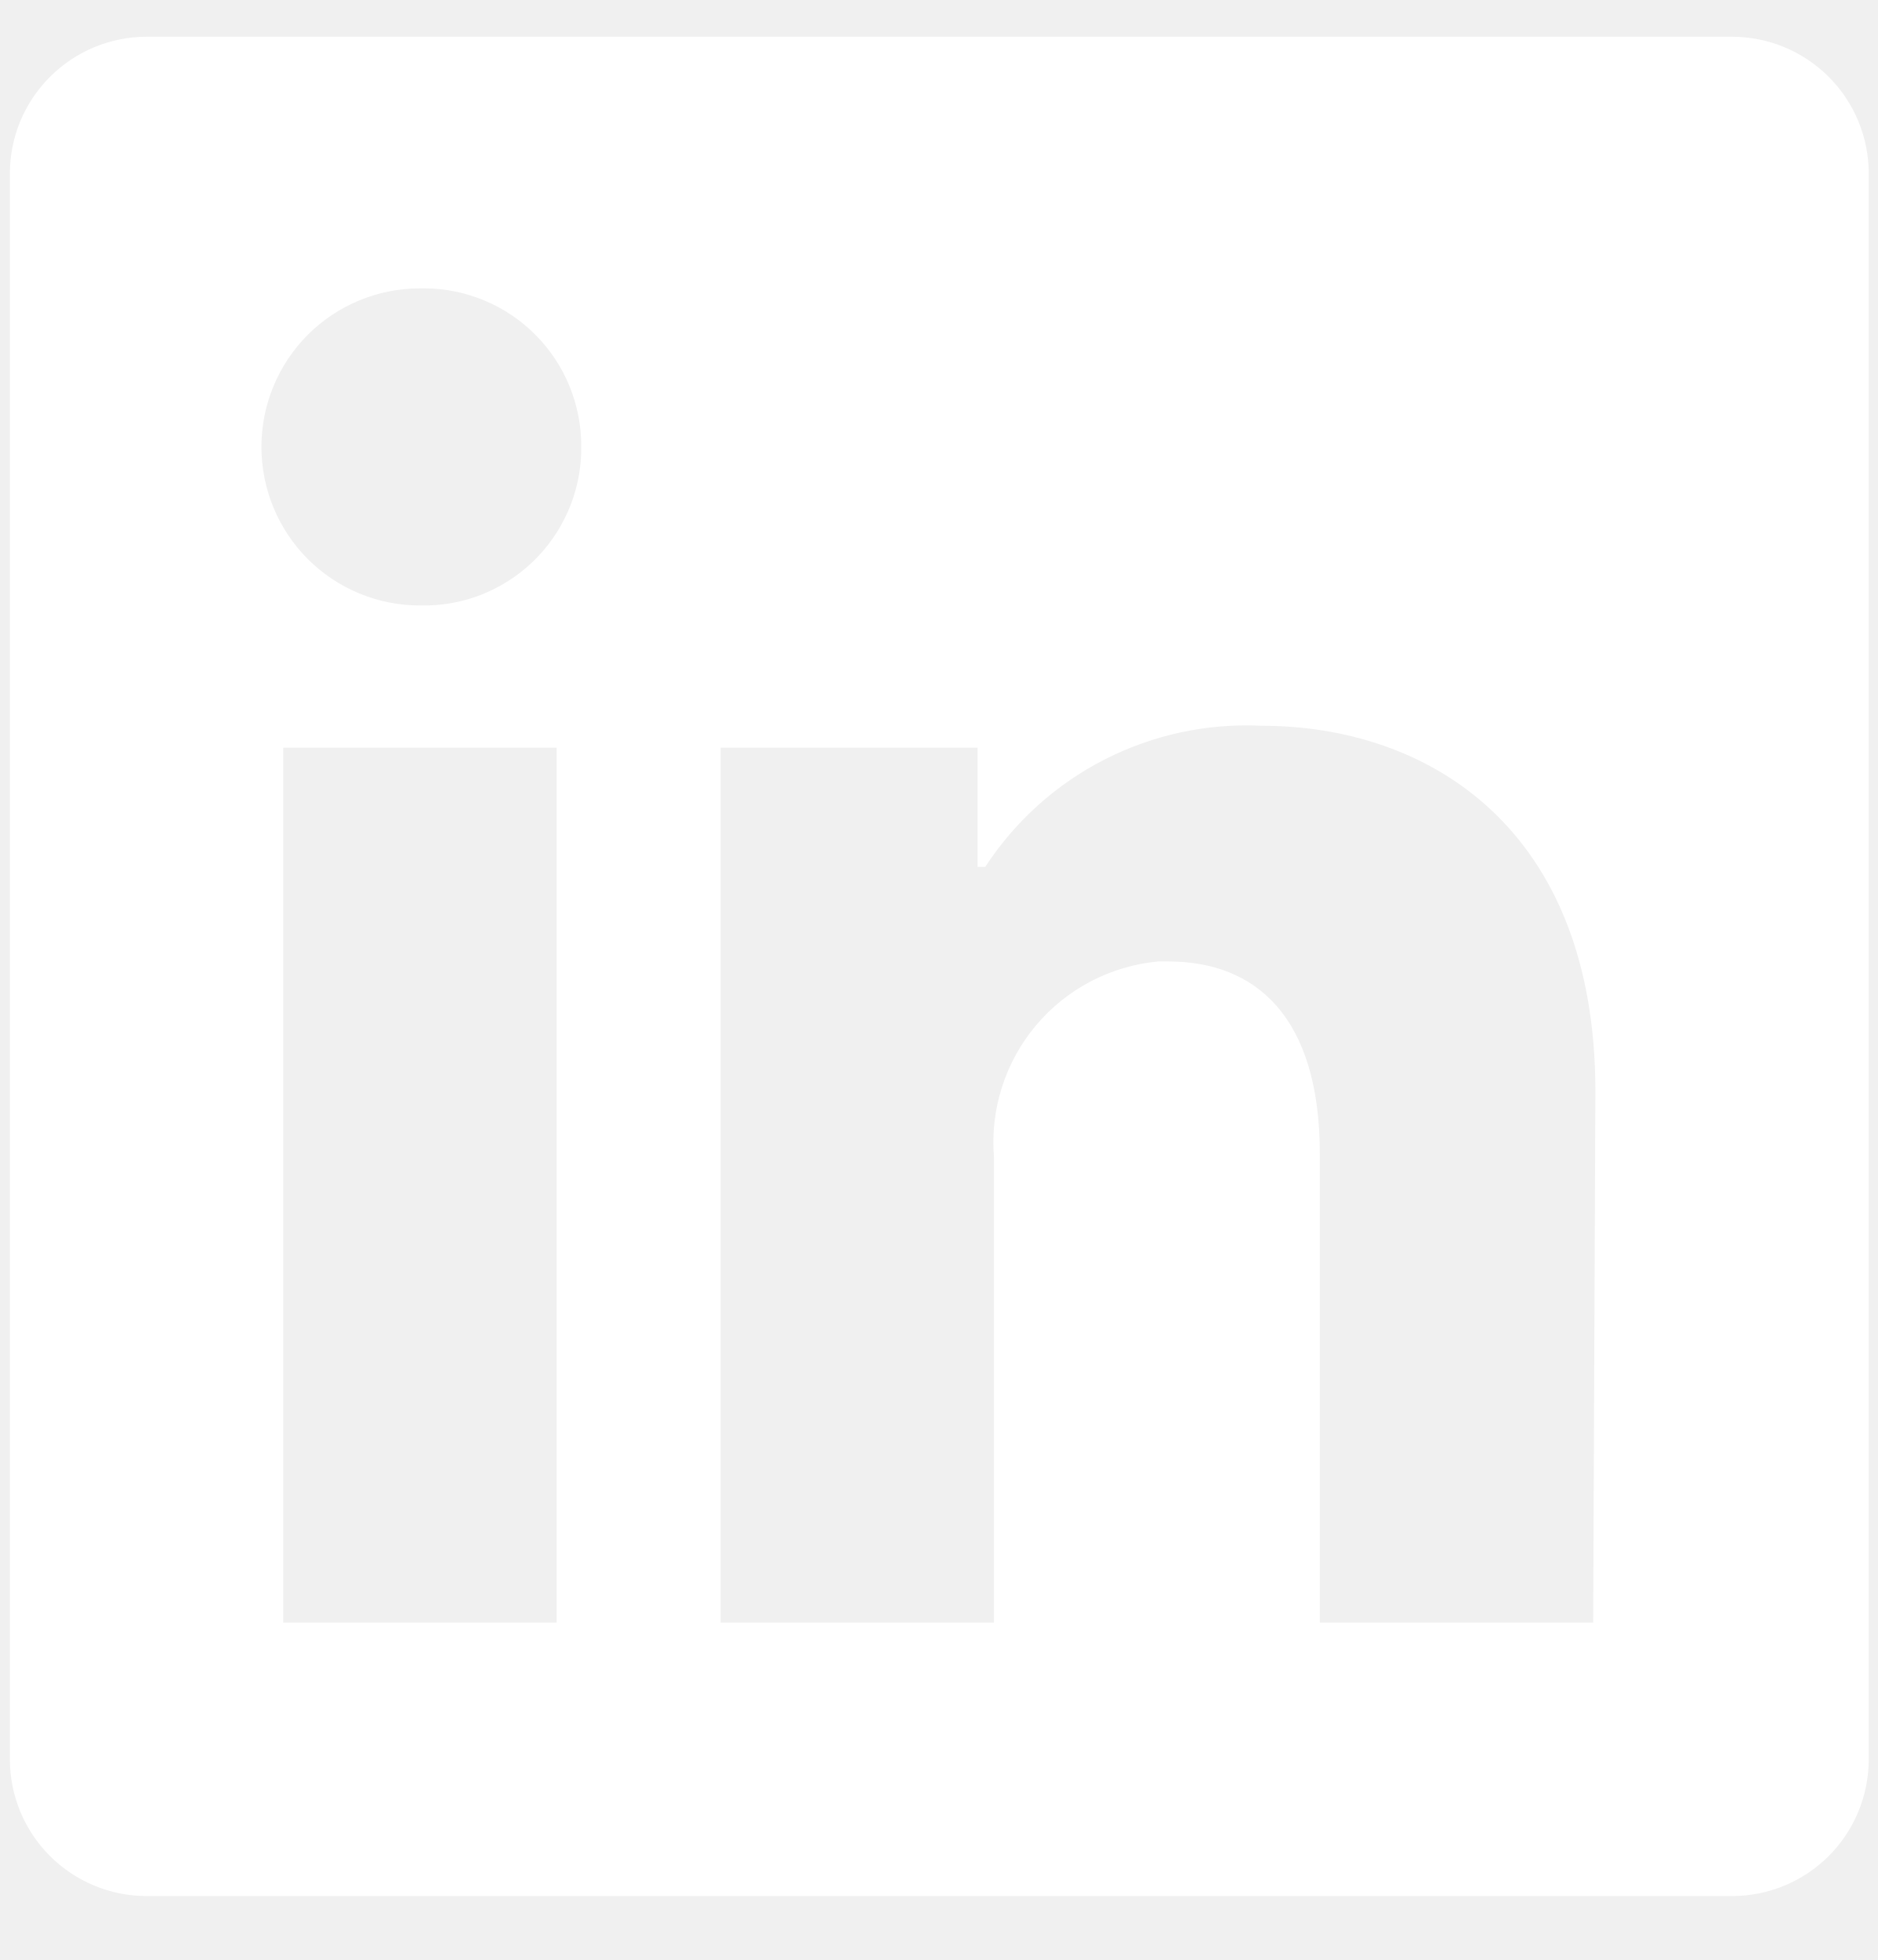
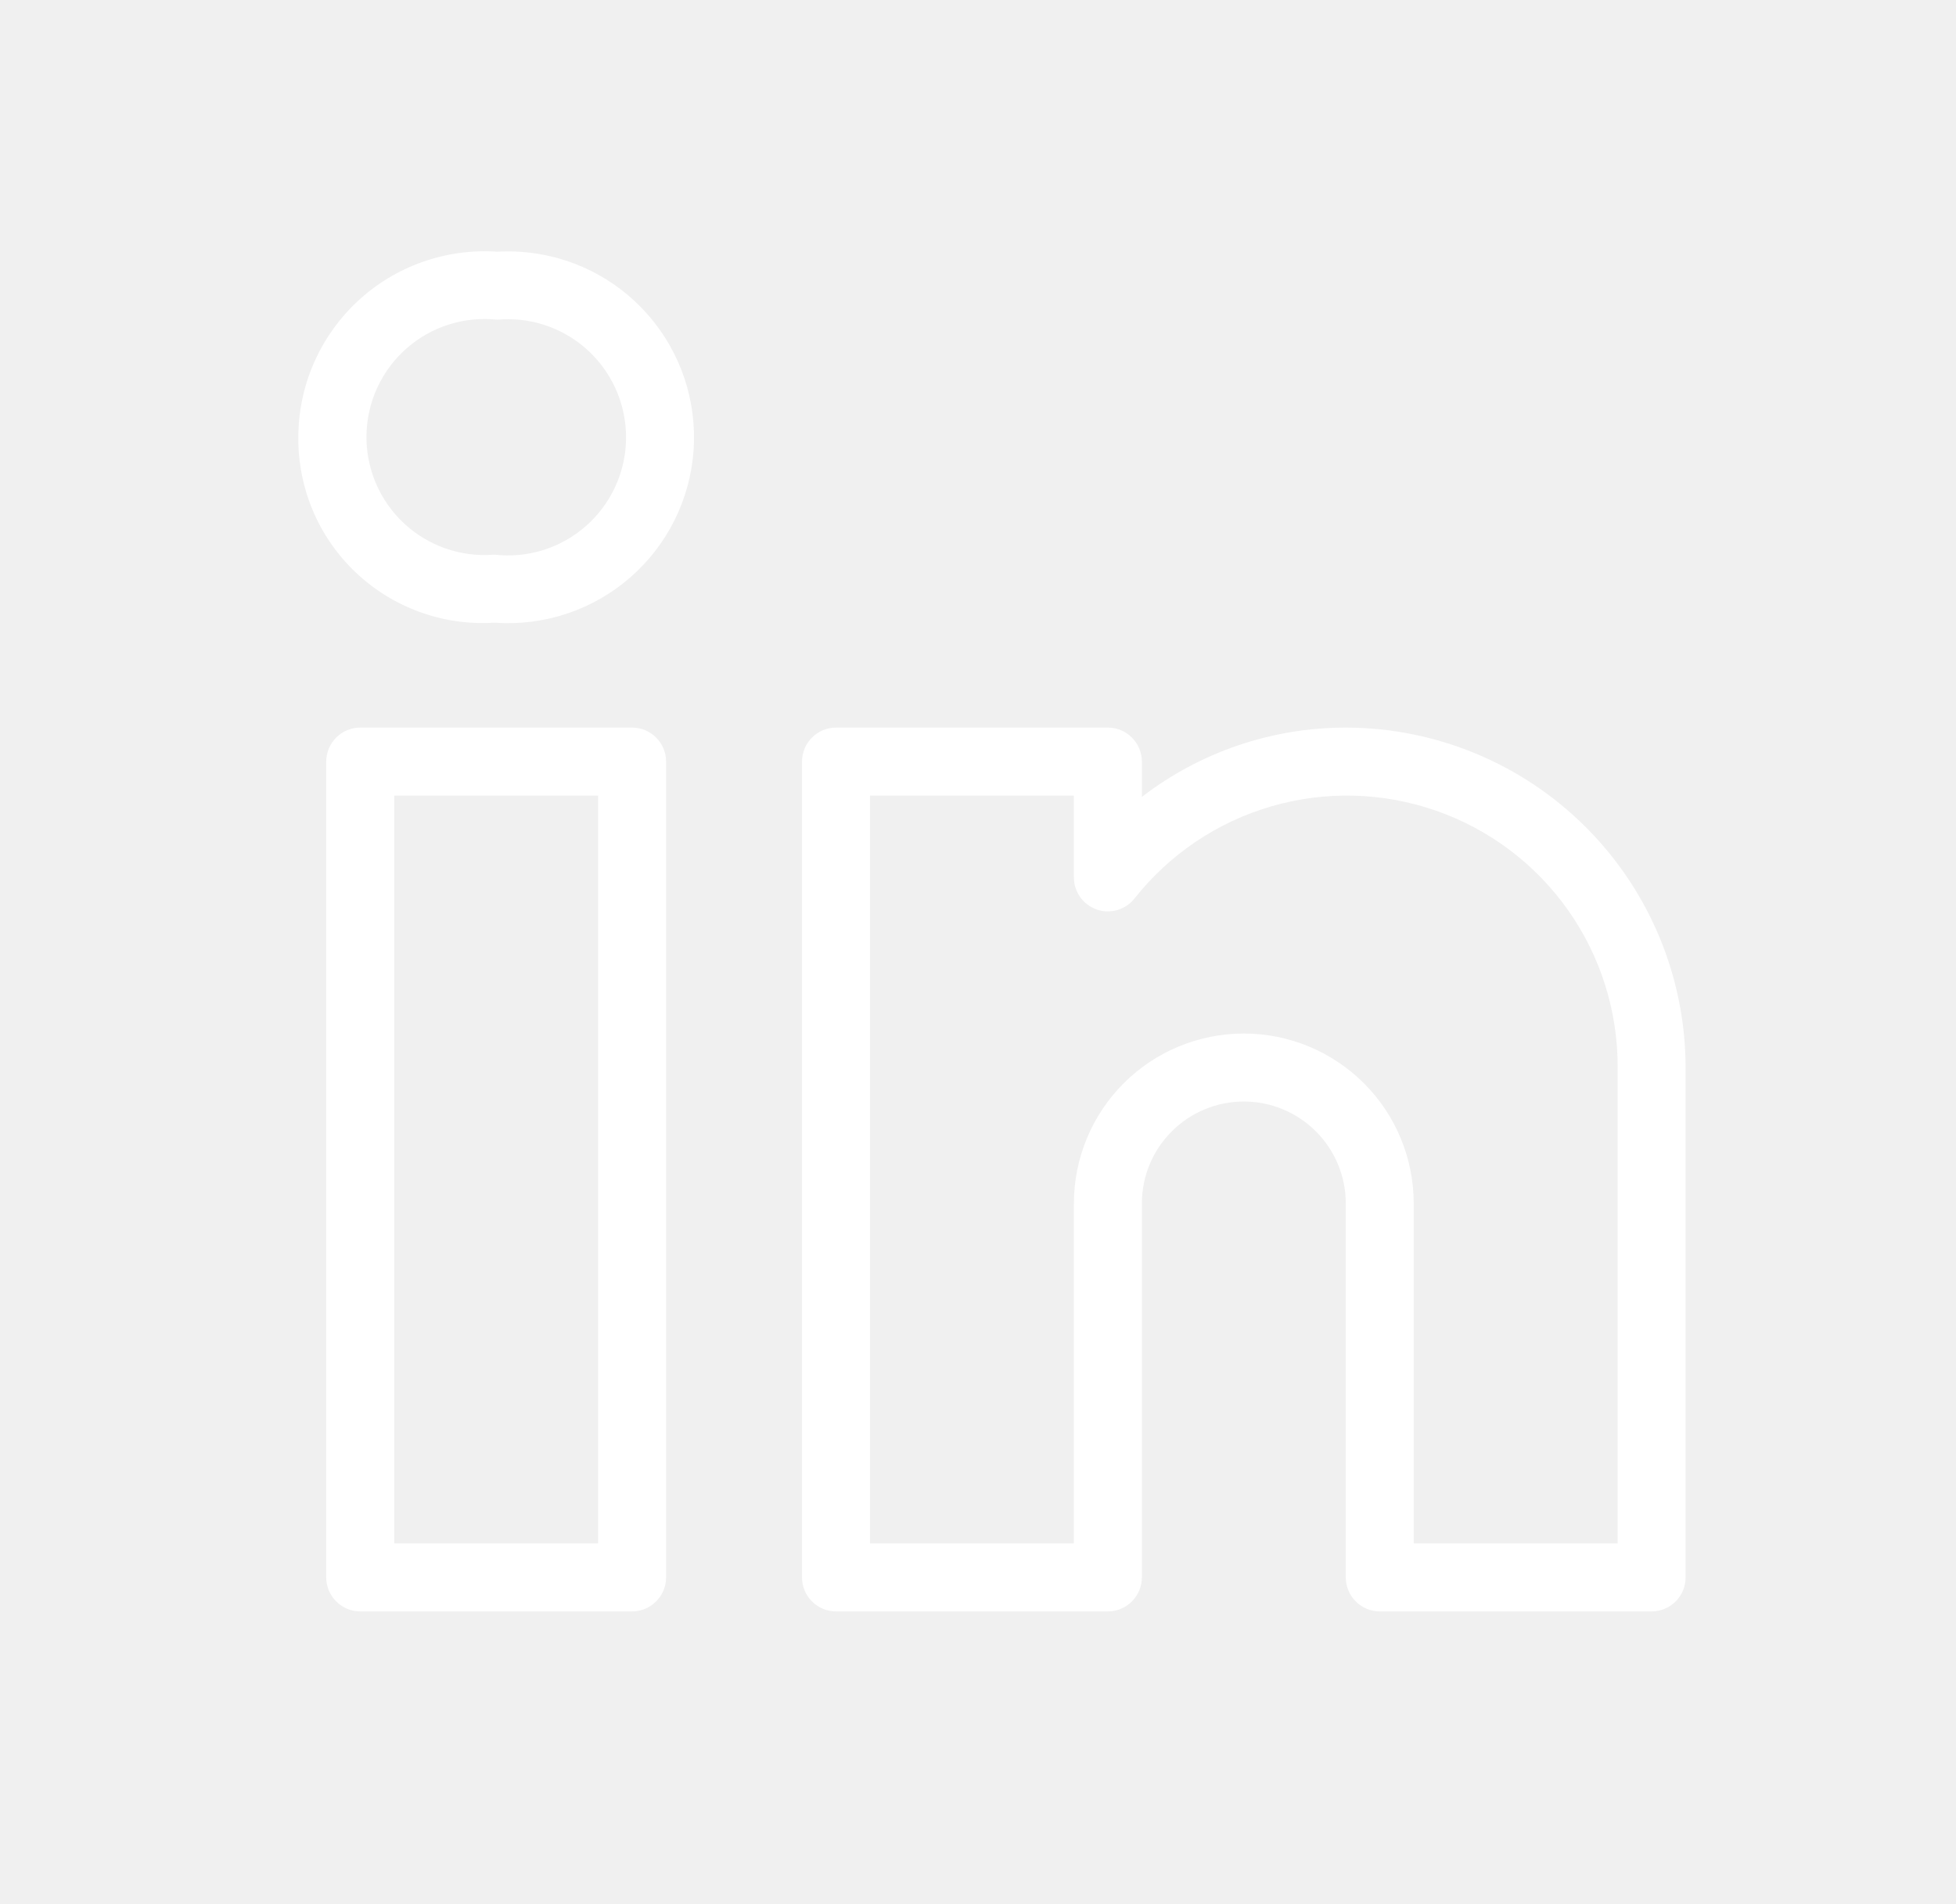
- <svg xmlns="http://www.w3.org/2000/svg" width="23" height="24" viewBox="0 0 23 24" fill="none">
-   <path d="M22.888 2.124V21.543C22.888 21.987 22.712 22.413 22.398 22.727C22.084 23.04 21.658 23.217 21.214 23.217H1.795C1.352 23.217 0.926 23.04 0.612 22.727C0.298 22.413 0.121 21.987 0.121 21.543L0.121 2.124C0.121 1.68 0.298 1.255 0.612 0.941C0.926 0.627 1.352 0.45 1.795 0.45L21.214 0.45C21.658 0.45 22.084 0.627 22.398 0.941C22.712 1.255 22.888 1.68 22.888 2.124ZM6.817 9.155H3.469V19.869H6.817V9.155ZM7.119 5.472C7.121 5.219 7.072 4.968 6.977 4.733C6.882 4.499 6.741 4.285 6.563 4.105C6.386 3.925 6.174 3.781 5.941 3.683C5.707 3.584 5.457 3.532 5.204 3.531H5.143C4.628 3.531 4.135 3.735 3.77 4.099C3.406 4.464 3.202 4.957 3.202 5.472C3.202 5.987 3.406 6.481 3.77 6.846C4.135 7.21 4.628 7.414 5.143 7.414C5.397 7.42 5.649 7.377 5.885 7.286C6.121 7.194 6.338 7.057 6.521 6.883C6.704 6.708 6.852 6.499 6.954 6.267C7.057 6.036 7.113 5.786 7.119 5.533V5.472ZM19.54 13.36C19.54 10.139 17.491 8.887 15.455 8.887C14.789 8.854 14.125 8.996 13.531 9.299C12.936 9.602 12.432 10.056 12.067 10.615H11.973V9.155H8.826V19.869H12.174V14.171C12.126 13.587 12.31 13.008 12.686 12.559C13.062 12.11 13.6 11.828 14.183 11.773H14.31C15.375 11.773 16.165 12.443 16.165 14.13V19.869H19.513L19.54 13.36Z" fill="white" />
+ <svg xmlns="http://www.w3.org/2000/svg" width="37" height="36" viewBox="0 0 37 36" fill="none">
+   <path d="M11.957 13.76H6.814C6.643 13.76 6.48 13.828 6.359 13.949C6.239 14.069 6.171 14.233 6.171 14.403V29.832C6.171 30.002 6.239 30.166 6.359 30.286C6.48 30.407 6.643 30.475 6.814 30.475H11.957C12.127 30.475 12.291 30.407 12.411 30.286C12.532 30.166 12.6 30.002 12.6 29.832V14.403C12.6 14.233 12.532 14.069 12.411 13.949C12.291 13.828 12.127 13.76 11.957 13.76ZM11.314 29.189H7.457V15.046H11.314V29.189ZM25.457 13.76C24.062 13.76 22.705 14.221 21.6 15.071V14.403C21.6 14.233 21.532 14.069 21.411 13.949C21.291 13.828 21.127 13.76 20.957 13.76H15.814C15.643 13.76 15.48 13.828 15.359 13.949C15.239 14.069 15.171 14.233 15.171 14.403V29.832C15.171 30.002 15.239 30.166 15.359 30.286C15.48 30.407 15.643 30.475 15.814 30.475H20.957C21.127 30.475 21.291 30.407 21.411 30.286C21.532 30.166 21.6 30.002 21.6 29.832V22.76C21.6 22.249 21.803 21.758 22.165 21.397C22.526 21.035 23.017 20.832 23.528 20.832C24.04 20.832 24.53 21.035 24.892 21.397C25.254 21.758 25.457 22.249 25.457 22.76V29.832C25.457 30.002 25.525 30.166 25.645 30.286C25.766 30.407 25.929 30.475 26.1 30.475H31.242C31.413 30.475 31.576 30.407 31.697 30.286C31.818 30.166 31.885 30.002 31.885 29.832V20.189C31.883 18.485 31.205 16.851 30 15.646C28.795 14.44 27.161 13.762 25.457 13.76ZM30.6 29.189H26.742V22.76C26.742 21.908 26.404 21.09 25.801 20.488C25.198 19.885 24.381 19.546 23.528 19.546C22.676 19.546 21.858 19.885 21.255 20.488C20.653 21.09 20.314 21.908 20.314 22.76V29.189H16.457V15.046H20.314V16.593C20.314 16.726 20.355 16.856 20.432 16.965C20.509 17.073 20.618 17.155 20.744 17.2C20.869 17.244 21.005 17.248 21.133 17.211C21.261 17.175 21.375 17.099 21.458 16.995C22.119 16.158 23.023 15.548 24.047 15.25C25.07 14.952 26.161 14.981 27.168 15.333C28.174 15.684 29.046 16.341 29.661 17.212C30.276 18.082 30.604 19.123 30.6 20.189V29.189ZM9.859 4.763C9.707 4.752 9.556 4.752 9.405 4.76C8.924 4.728 8.441 4.794 7.986 4.956C7.532 5.117 7.115 5.37 6.763 5.699C6.41 6.028 6.129 6.426 5.936 6.868C5.743 7.31 5.644 7.787 5.643 8.269C5.639 8.746 5.733 9.219 5.919 9.659C6.105 10.098 6.38 10.495 6.726 10.823C7.072 11.152 7.482 11.406 7.93 11.57C8.378 11.735 8.855 11.805 9.331 11.777H9.367C9.828 11.809 10.29 11.75 10.728 11.604C11.166 11.457 11.571 11.226 11.919 10.923C12.267 10.62 12.553 10.252 12.759 9.839C12.965 9.426 13.088 8.976 13.12 8.515C13.152 8.055 13.093 7.593 12.947 7.155C12.8 6.717 12.569 6.312 12.266 5.964C11.963 5.615 11.595 5.33 11.182 5.124C10.769 4.918 10.319 4.795 9.859 4.763ZM9.814 10.495C9.665 10.508 9.516 10.507 9.367 10.491H9.331C9.022 10.514 8.711 10.473 8.419 10.369C8.126 10.265 7.858 10.102 7.633 9.889C7.407 9.676 7.228 9.418 7.107 9.132C6.987 8.847 6.927 8.539 6.932 8.228C6.938 7.918 7.007 7.612 7.137 7.331C7.267 7.049 7.454 6.797 7.687 6.592C7.92 6.386 8.193 6.232 8.488 6.138C8.784 6.044 9.096 6.013 9.405 6.046C9.995 5.992 10.582 6.174 11.037 6.553C11.493 6.932 11.779 7.476 11.833 8.066C11.888 8.656 11.705 9.243 11.326 9.699C10.948 10.154 10.403 10.441 9.814 10.495Z" fill="white" />
</svg>
